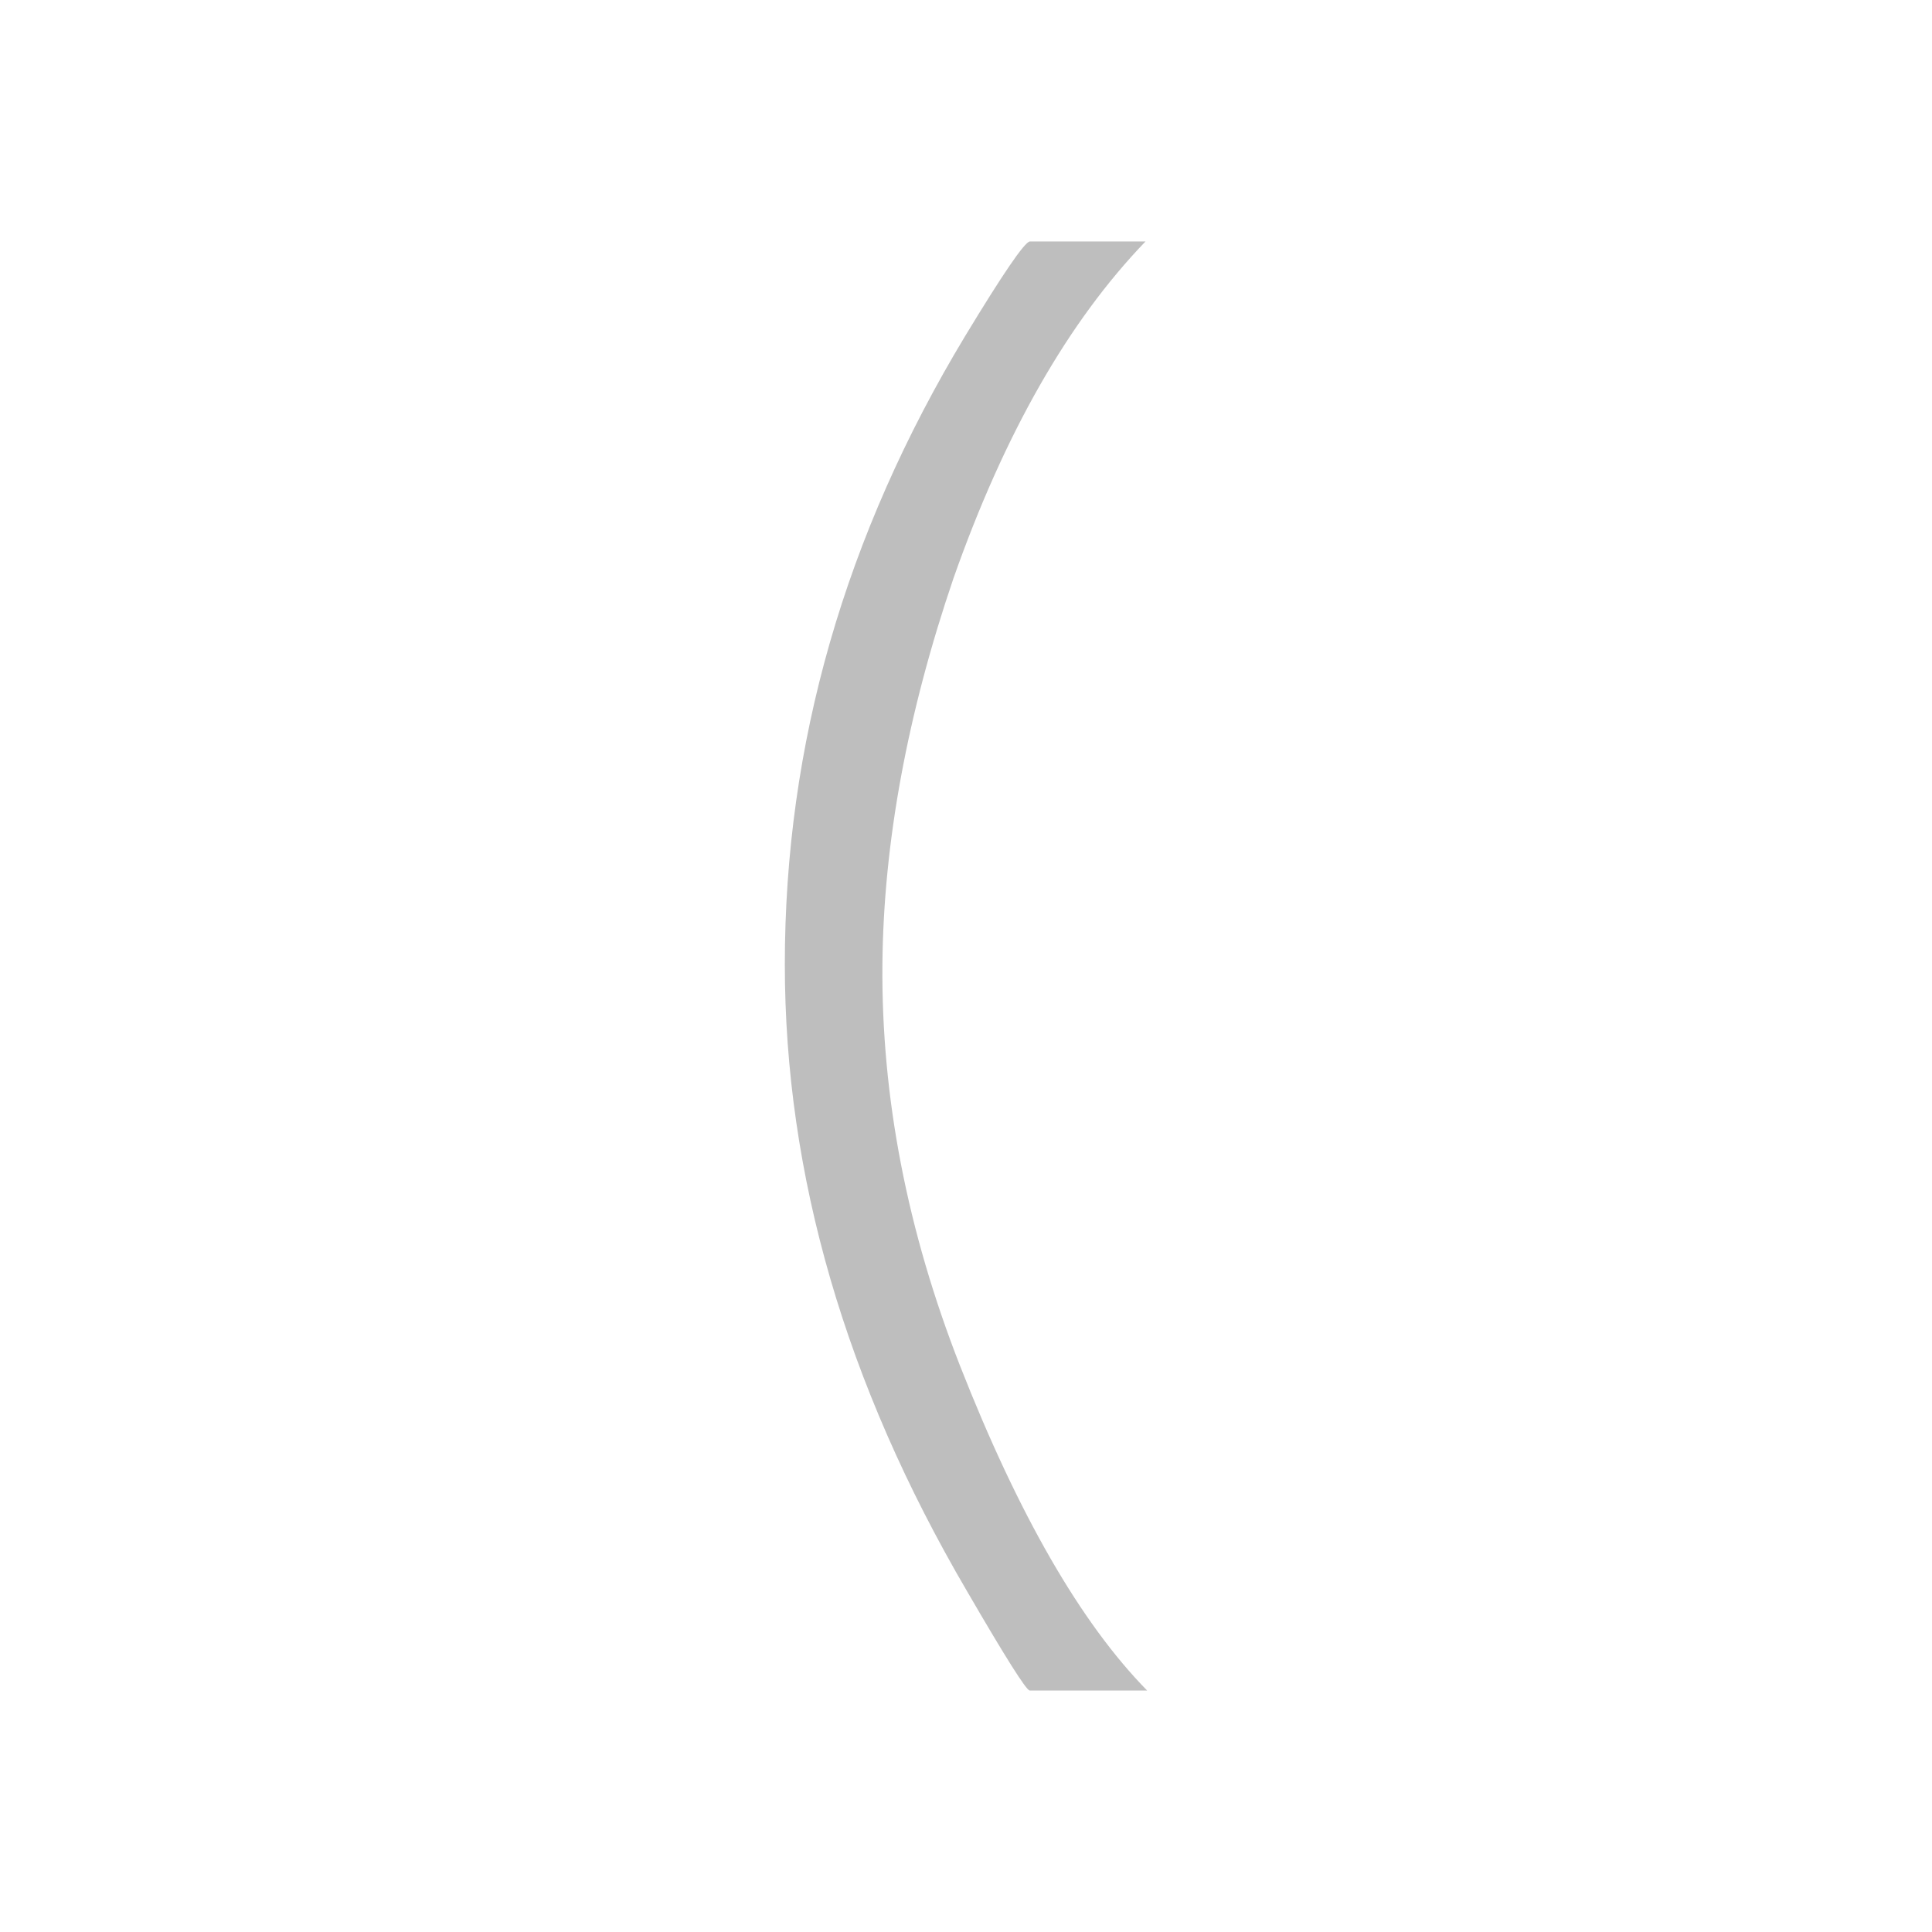
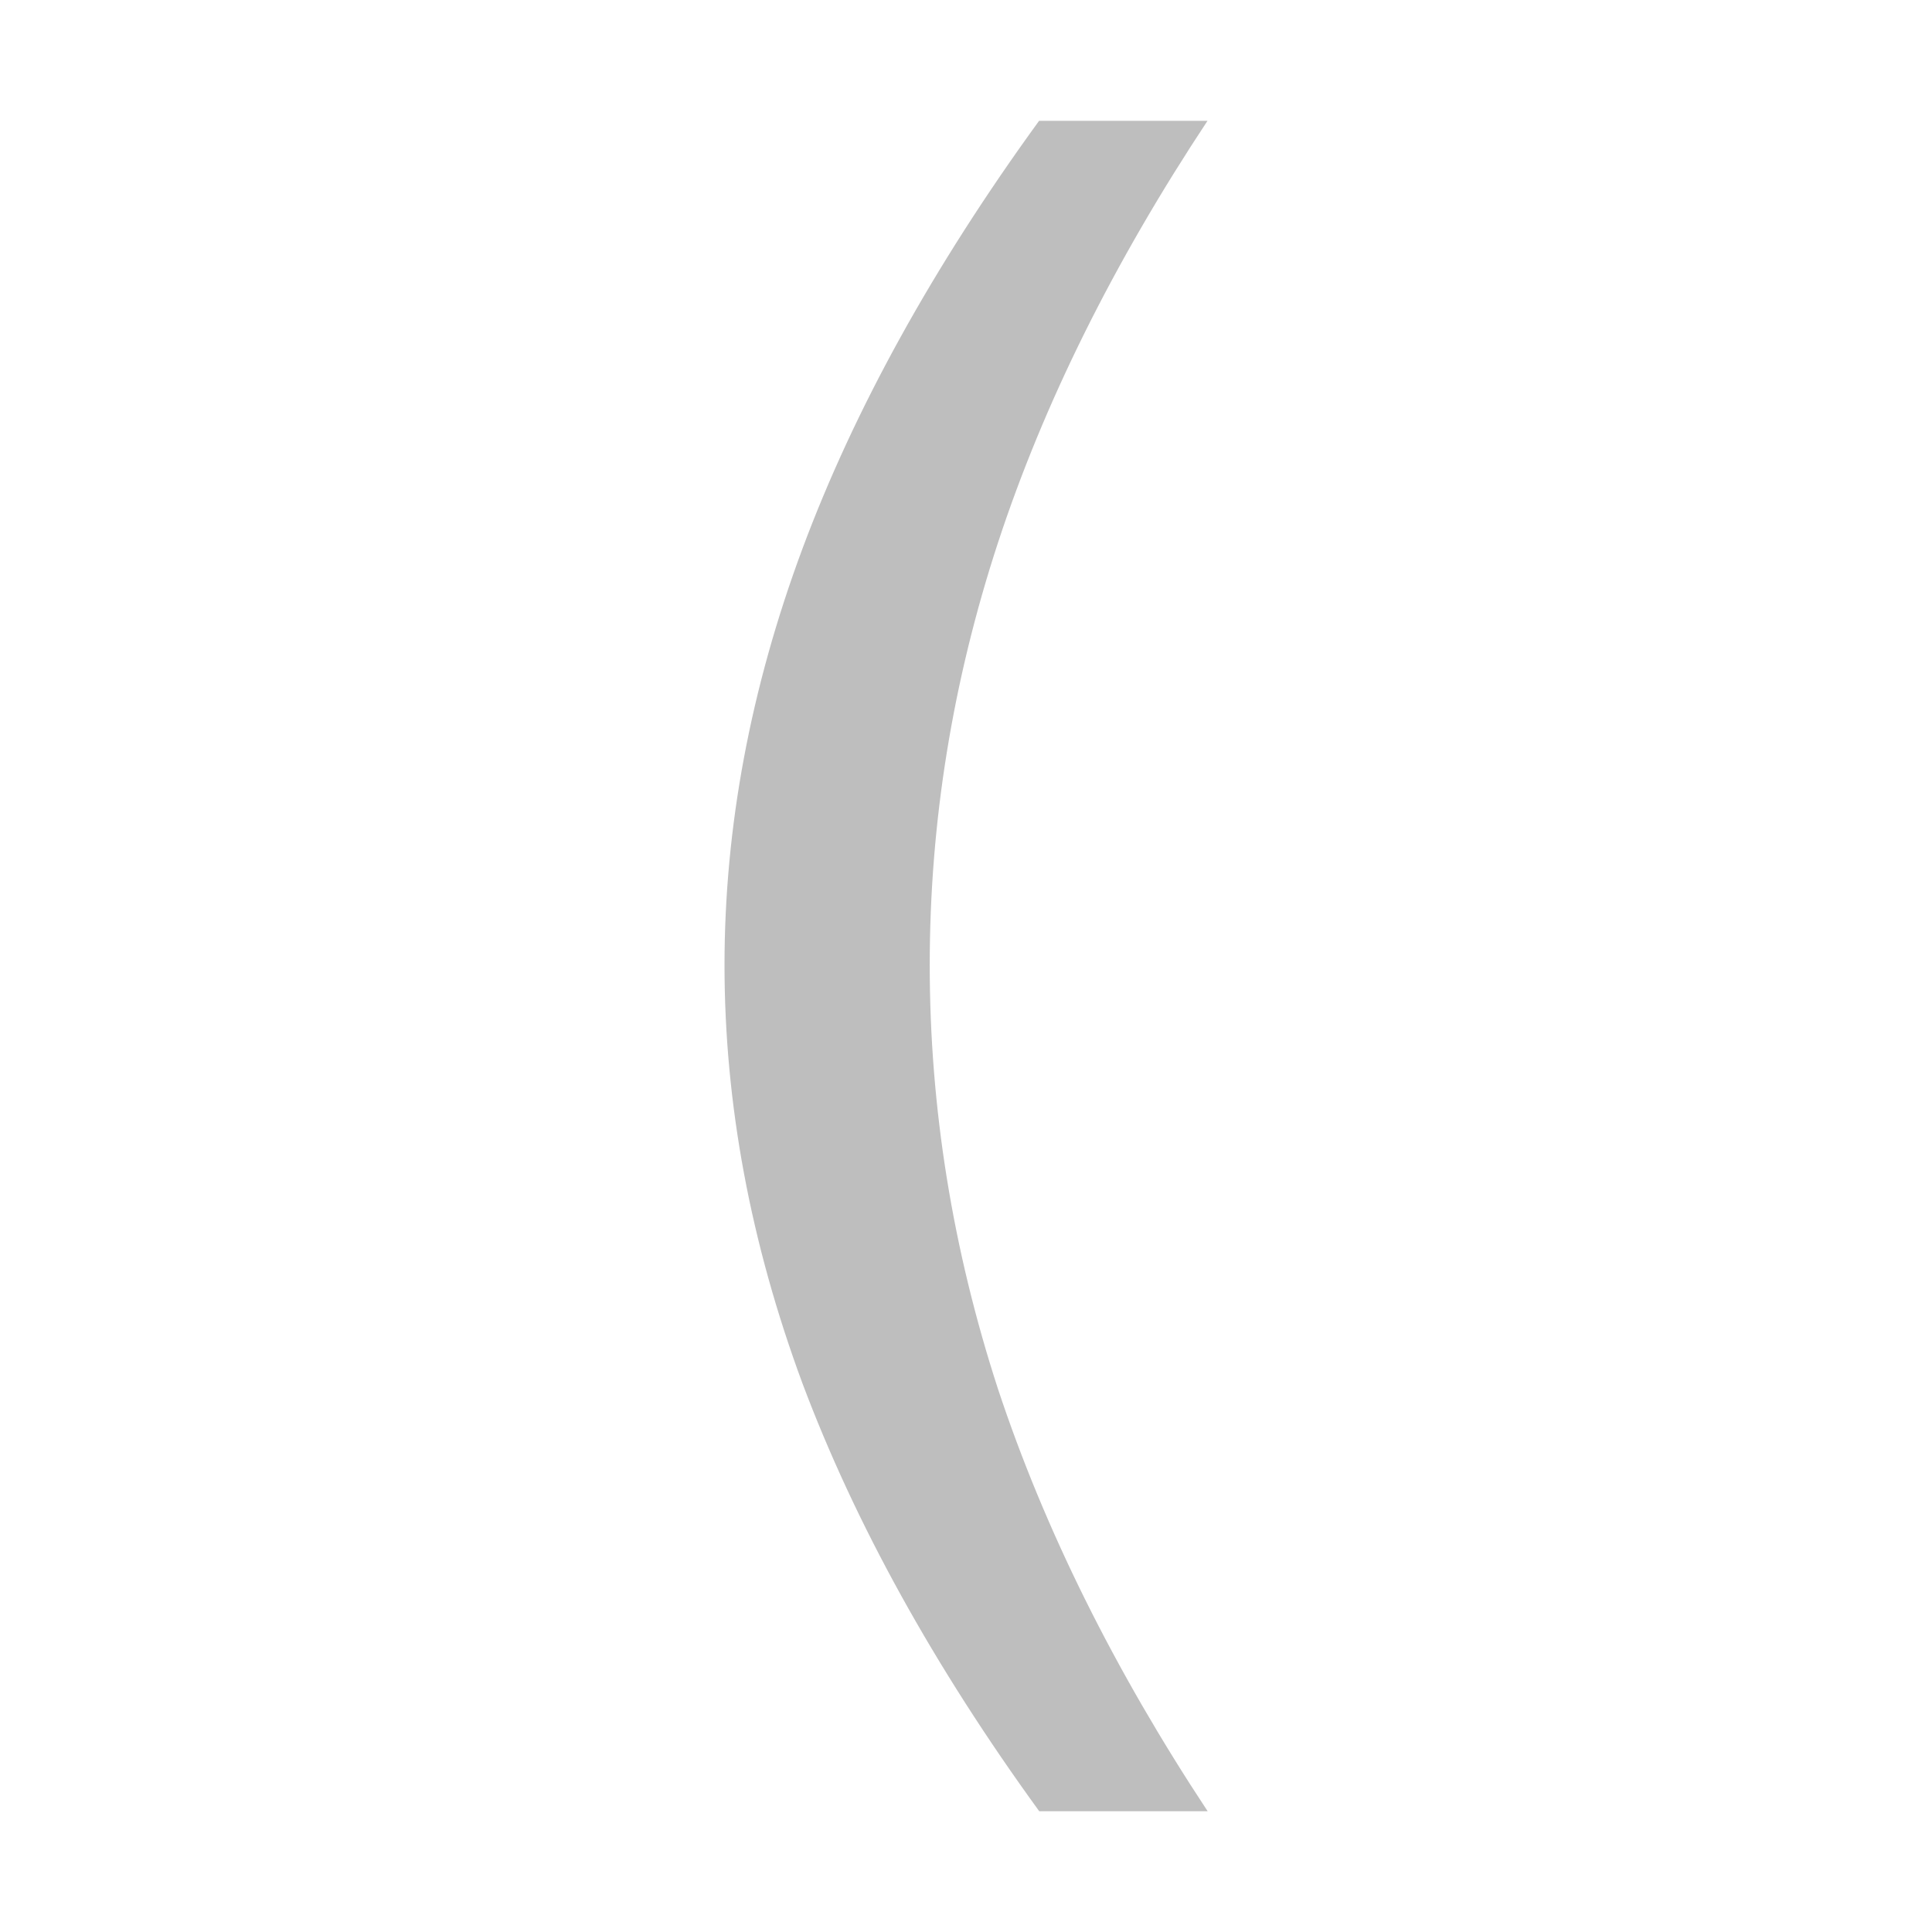
<svg xmlns="http://www.w3.org/2000/svg" id="svg7384" height="16" width="16" version="1.1">
  <defs id="defs10" />
-   <g style="font-size:13.661px;font-style:normal;font-variant:normal;font-weight:500;font-stretch:normal;line-height:125%;letter-spacing:0px;word-spacing:0px;fill:#bebebe;fill-opacity:1;stroke:none;font-family:Rekha;-inkscape-font-specification:Rekha Medium" id="text3001" transform="matrix(1.026812,0,0,1.065743,1.607866,-2.507297)">
-     <path d="m 7.686,15.489 -0.947,0 C 6.712,15.489 6.543,15.231 6.232,14.715 5.254,13.105 4.764,11.482 4.764,9.846 4.764,8.138 5.249,6.511 6.219,4.963 6.521,4.483 6.694,4.238 6.739,4.229 l 0.934,0 c -0.623,0.623 -1.138,1.494 -1.548,2.615 -0.374,1.058 -0.565,2.059 -0.574,3.002 -0.009,1.032 0.2,2.072 0.627,3.122 0.471,1.156 0.974,1.997 1.508,2.521" id="path2985" />
+   <g transform="scale(1.065546,0.9384864)" style="font-size:16.75px;font-style:normal;font-variant:normal;font-weight:500;font-stretch:normal;line-height:125%;letter-spacing:0px;word-spacing:0px;fill:#bebebe;fill-opacity:1;stroke:none;font-family:Rekha;-inkscape-font-specification:Rekha Medium" id="text3001">
+     <path d="M 9.385,1.066 C 8.654,2.32 8.112,3.56 7.757,4.787 7.403,6.014 7.226,7.257 7.226,8.516 c -3.1e-6,1.259 0.177,2.508 0.532,3.746 0.36,1.232 0.902,2.473 1.628,3.721 l -1.309,0 C 7.258,14.702 6.645,13.442 6.236,12.205 5.833,10.967 5.631,9.738 5.631,8.516 5.631,7.3 5.833,6.076 6.236,4.844 6.64,3.612 7.253,2.352 8.076,1.066 l 1.309,0" style="font-family:ori1Uni;-inkscape-font-specification:ori1Uni Medium" id="path3011" />
  </g>
</svg>
